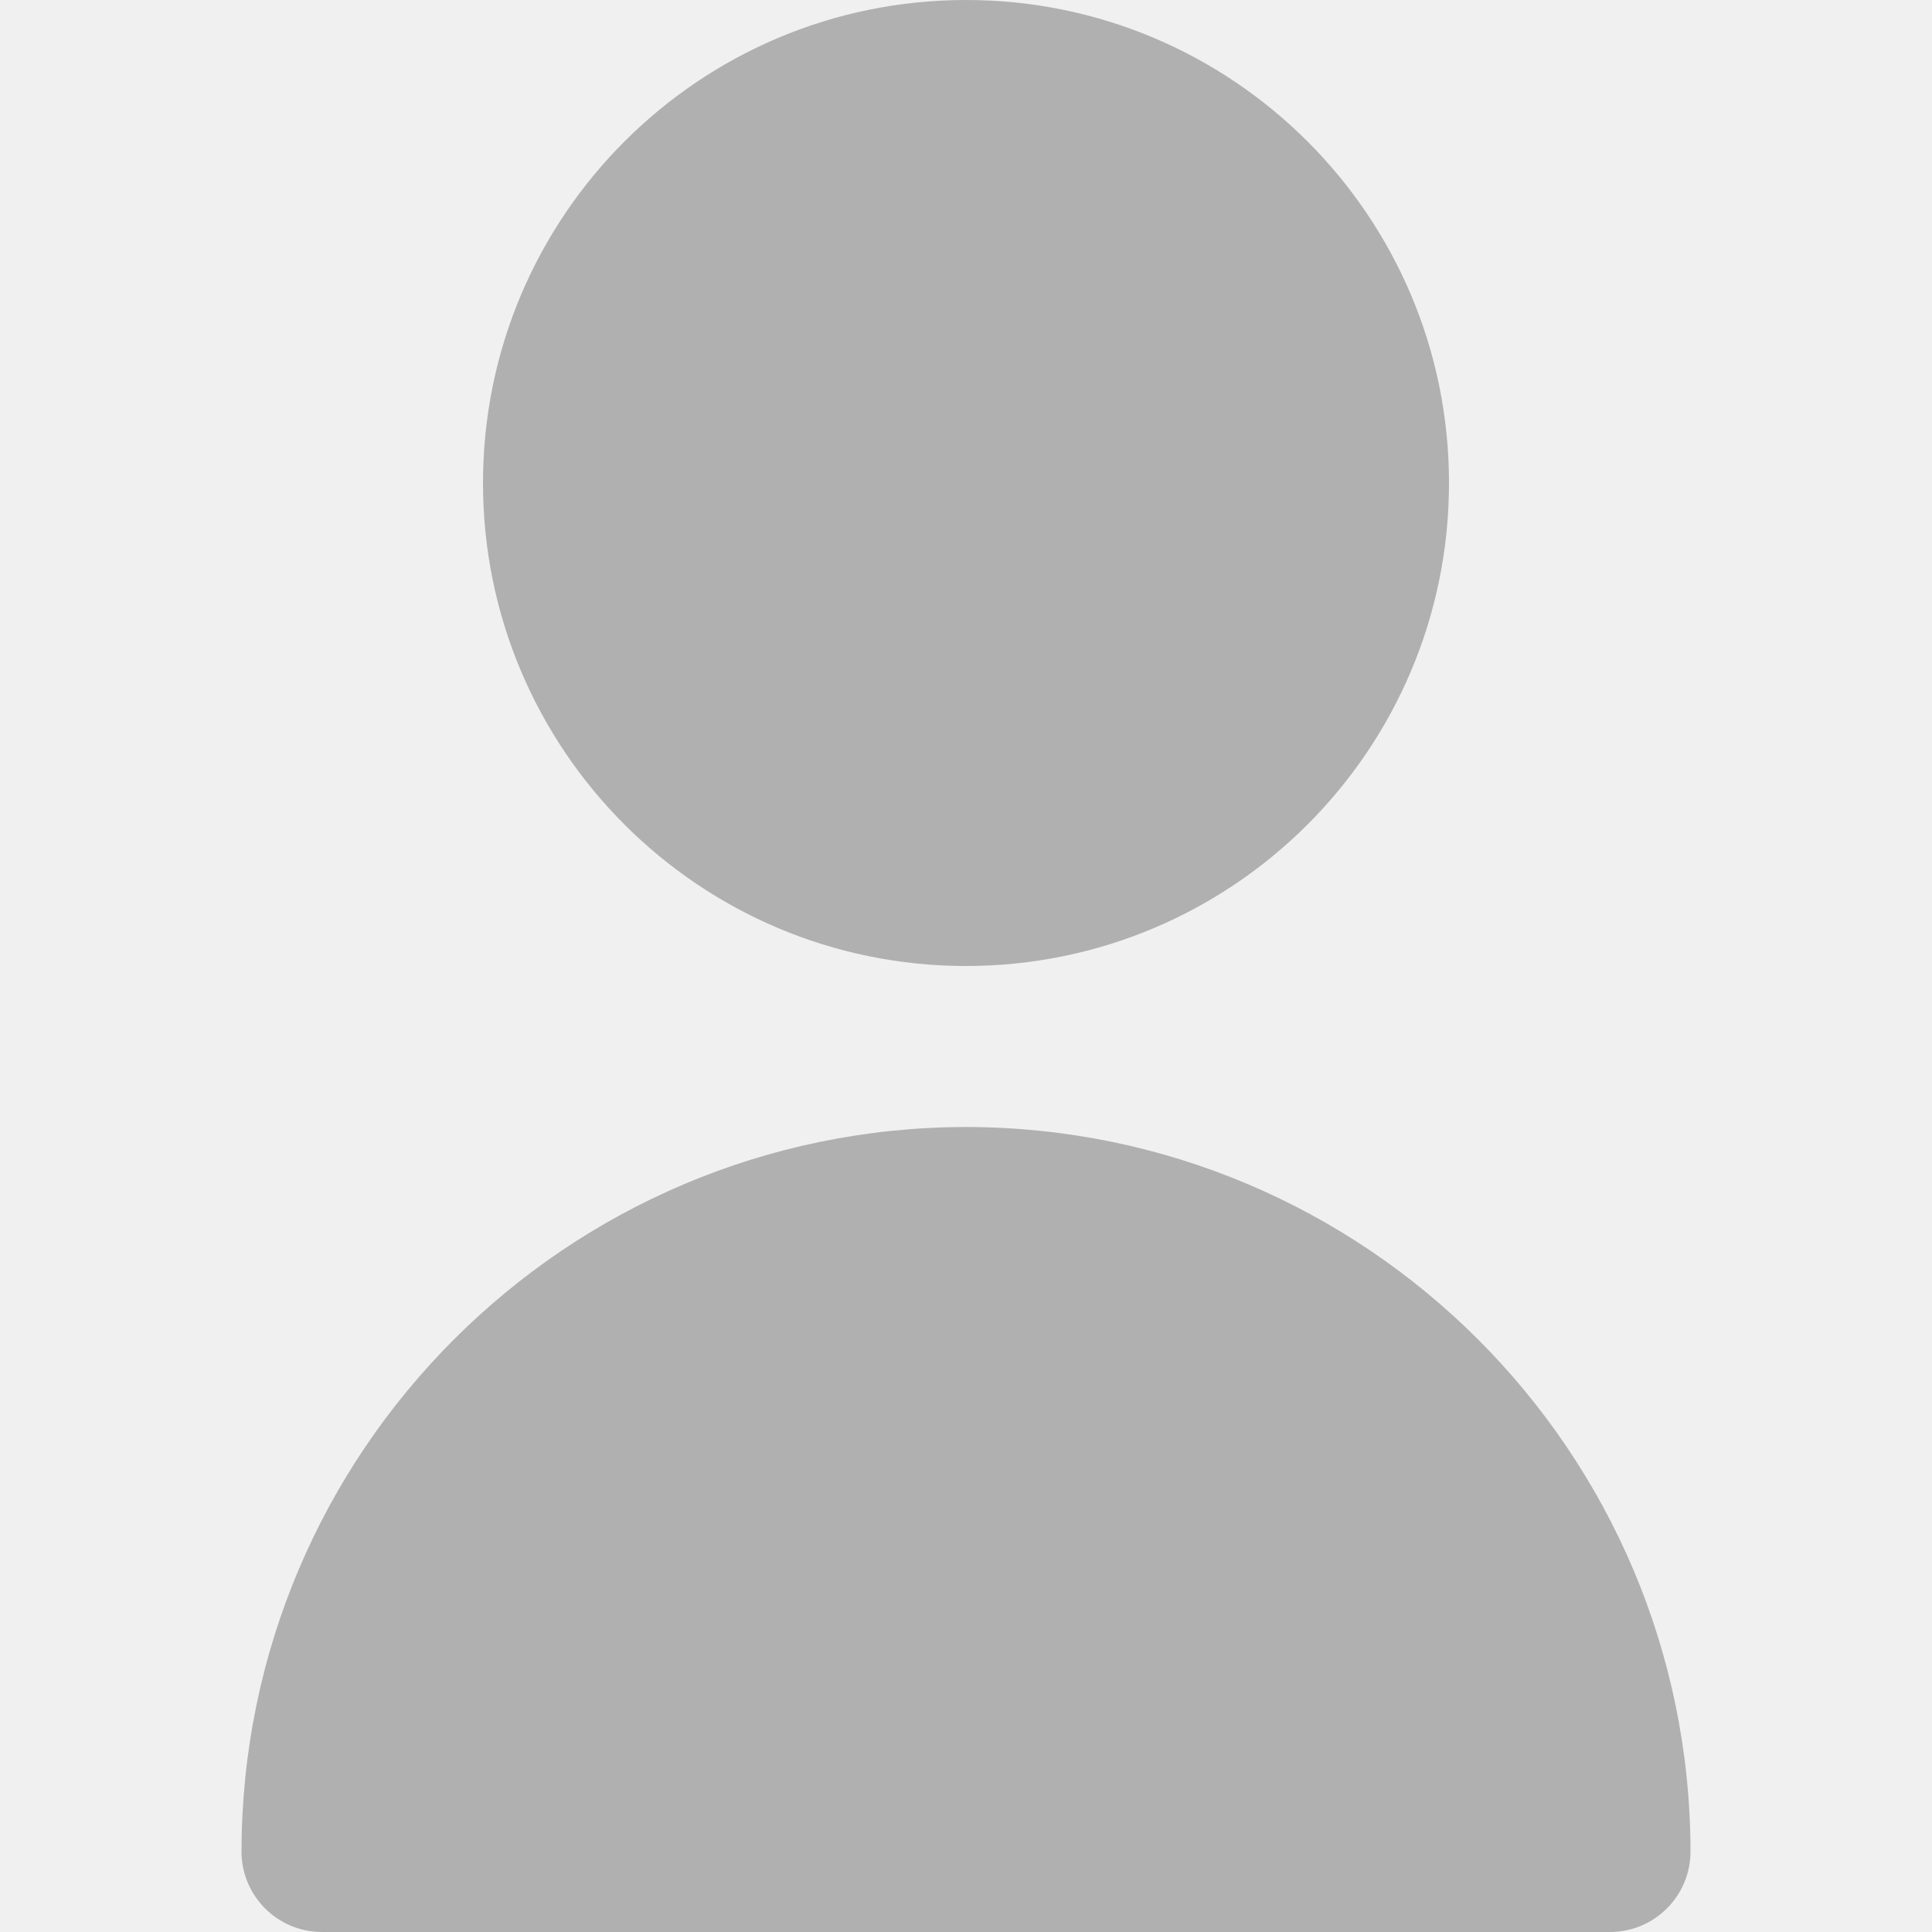
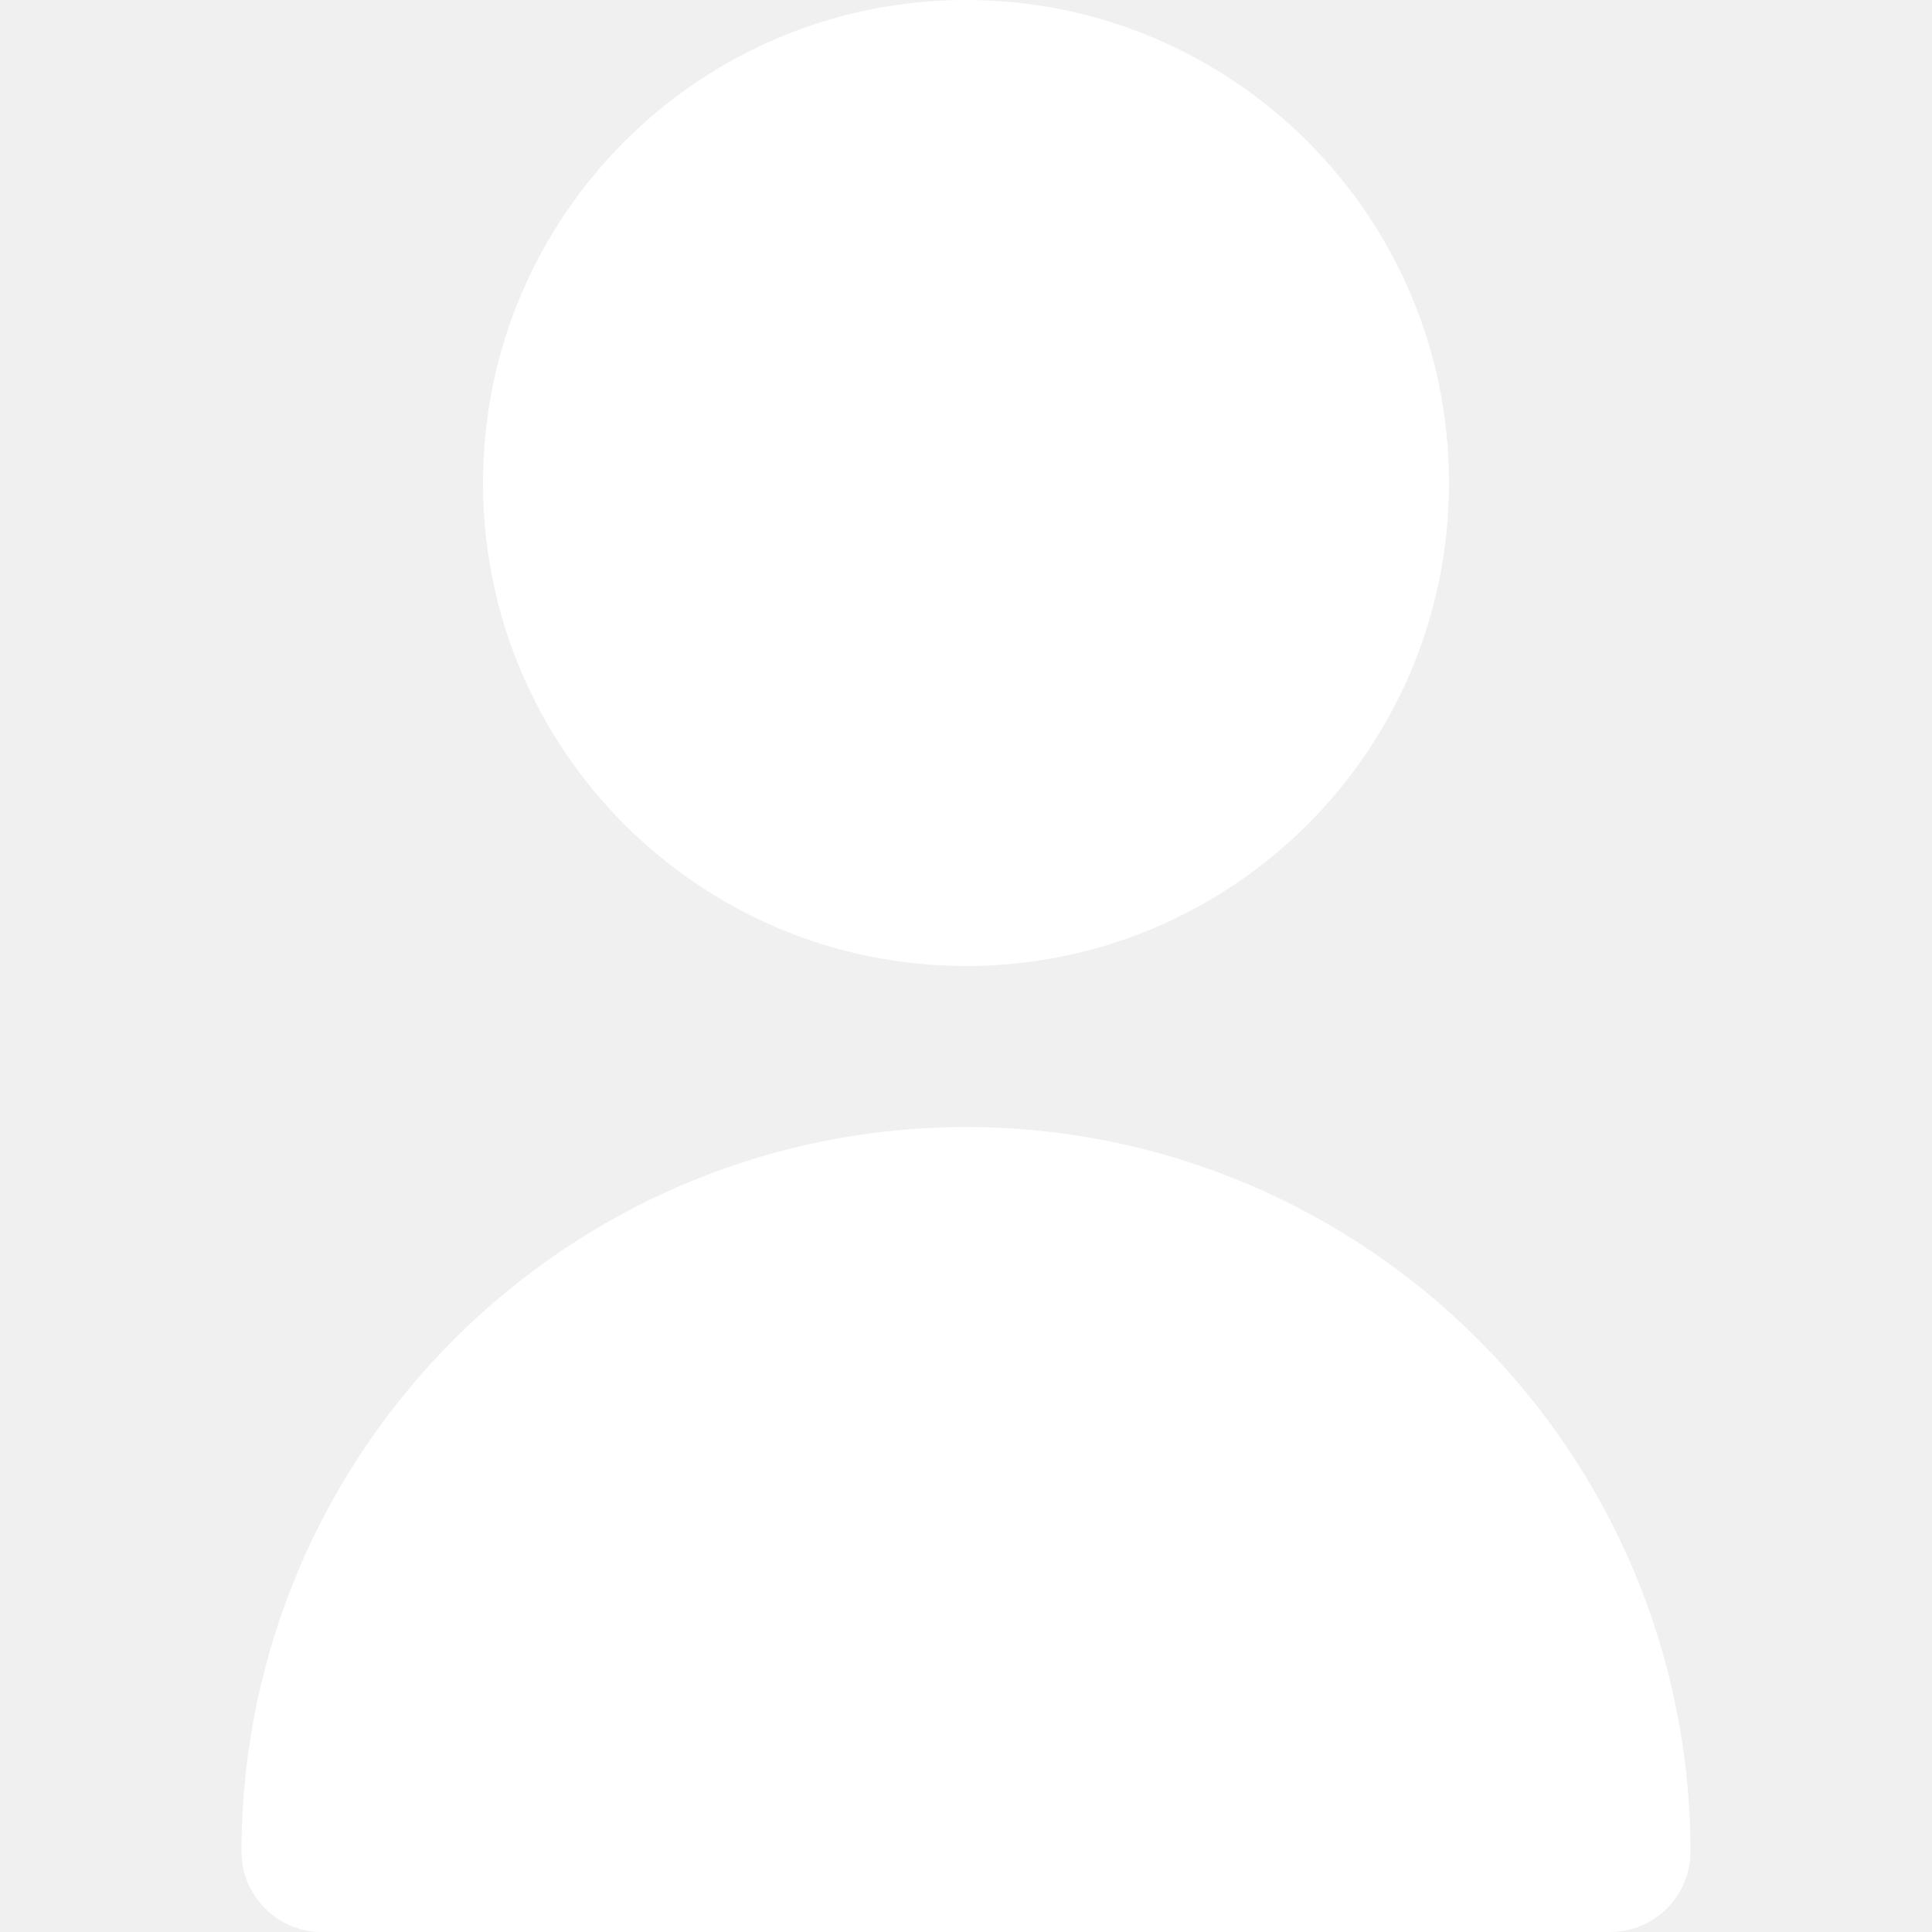
- <svg xmlns="http://www.w3.org/2000/svg" fill="#b0b0b0" version="1.1" id="Capa_1" x="0px" y="0px" viewBox="0 0 512 512" style="enable-background:new 0 0 512 512;" xml:space="preserve" width="512" height="512">
+ <svg xmlns="http://www.w3.org/2000/svg" fill="#ffffff" version="1.1" id="Capa_1" x="0px" y="0px" viewBox="0 0 512 512" style="enable-background:new 0 0 512 512;" xml:space="preserve" width="512" height="512">
  <g>
    <circle cx="256" cy="128" r="128" />
    <path d="M256,298.667c-105.99,0.118-191.882,86.01-192,192C64,502.449,73.551,512,85.333,512h341.333   c11.782,0,21.333-9.551,21.333-21.333C447.882,384.677,361.99,298.784,256,298.667z" />
  </g>
</svg>
